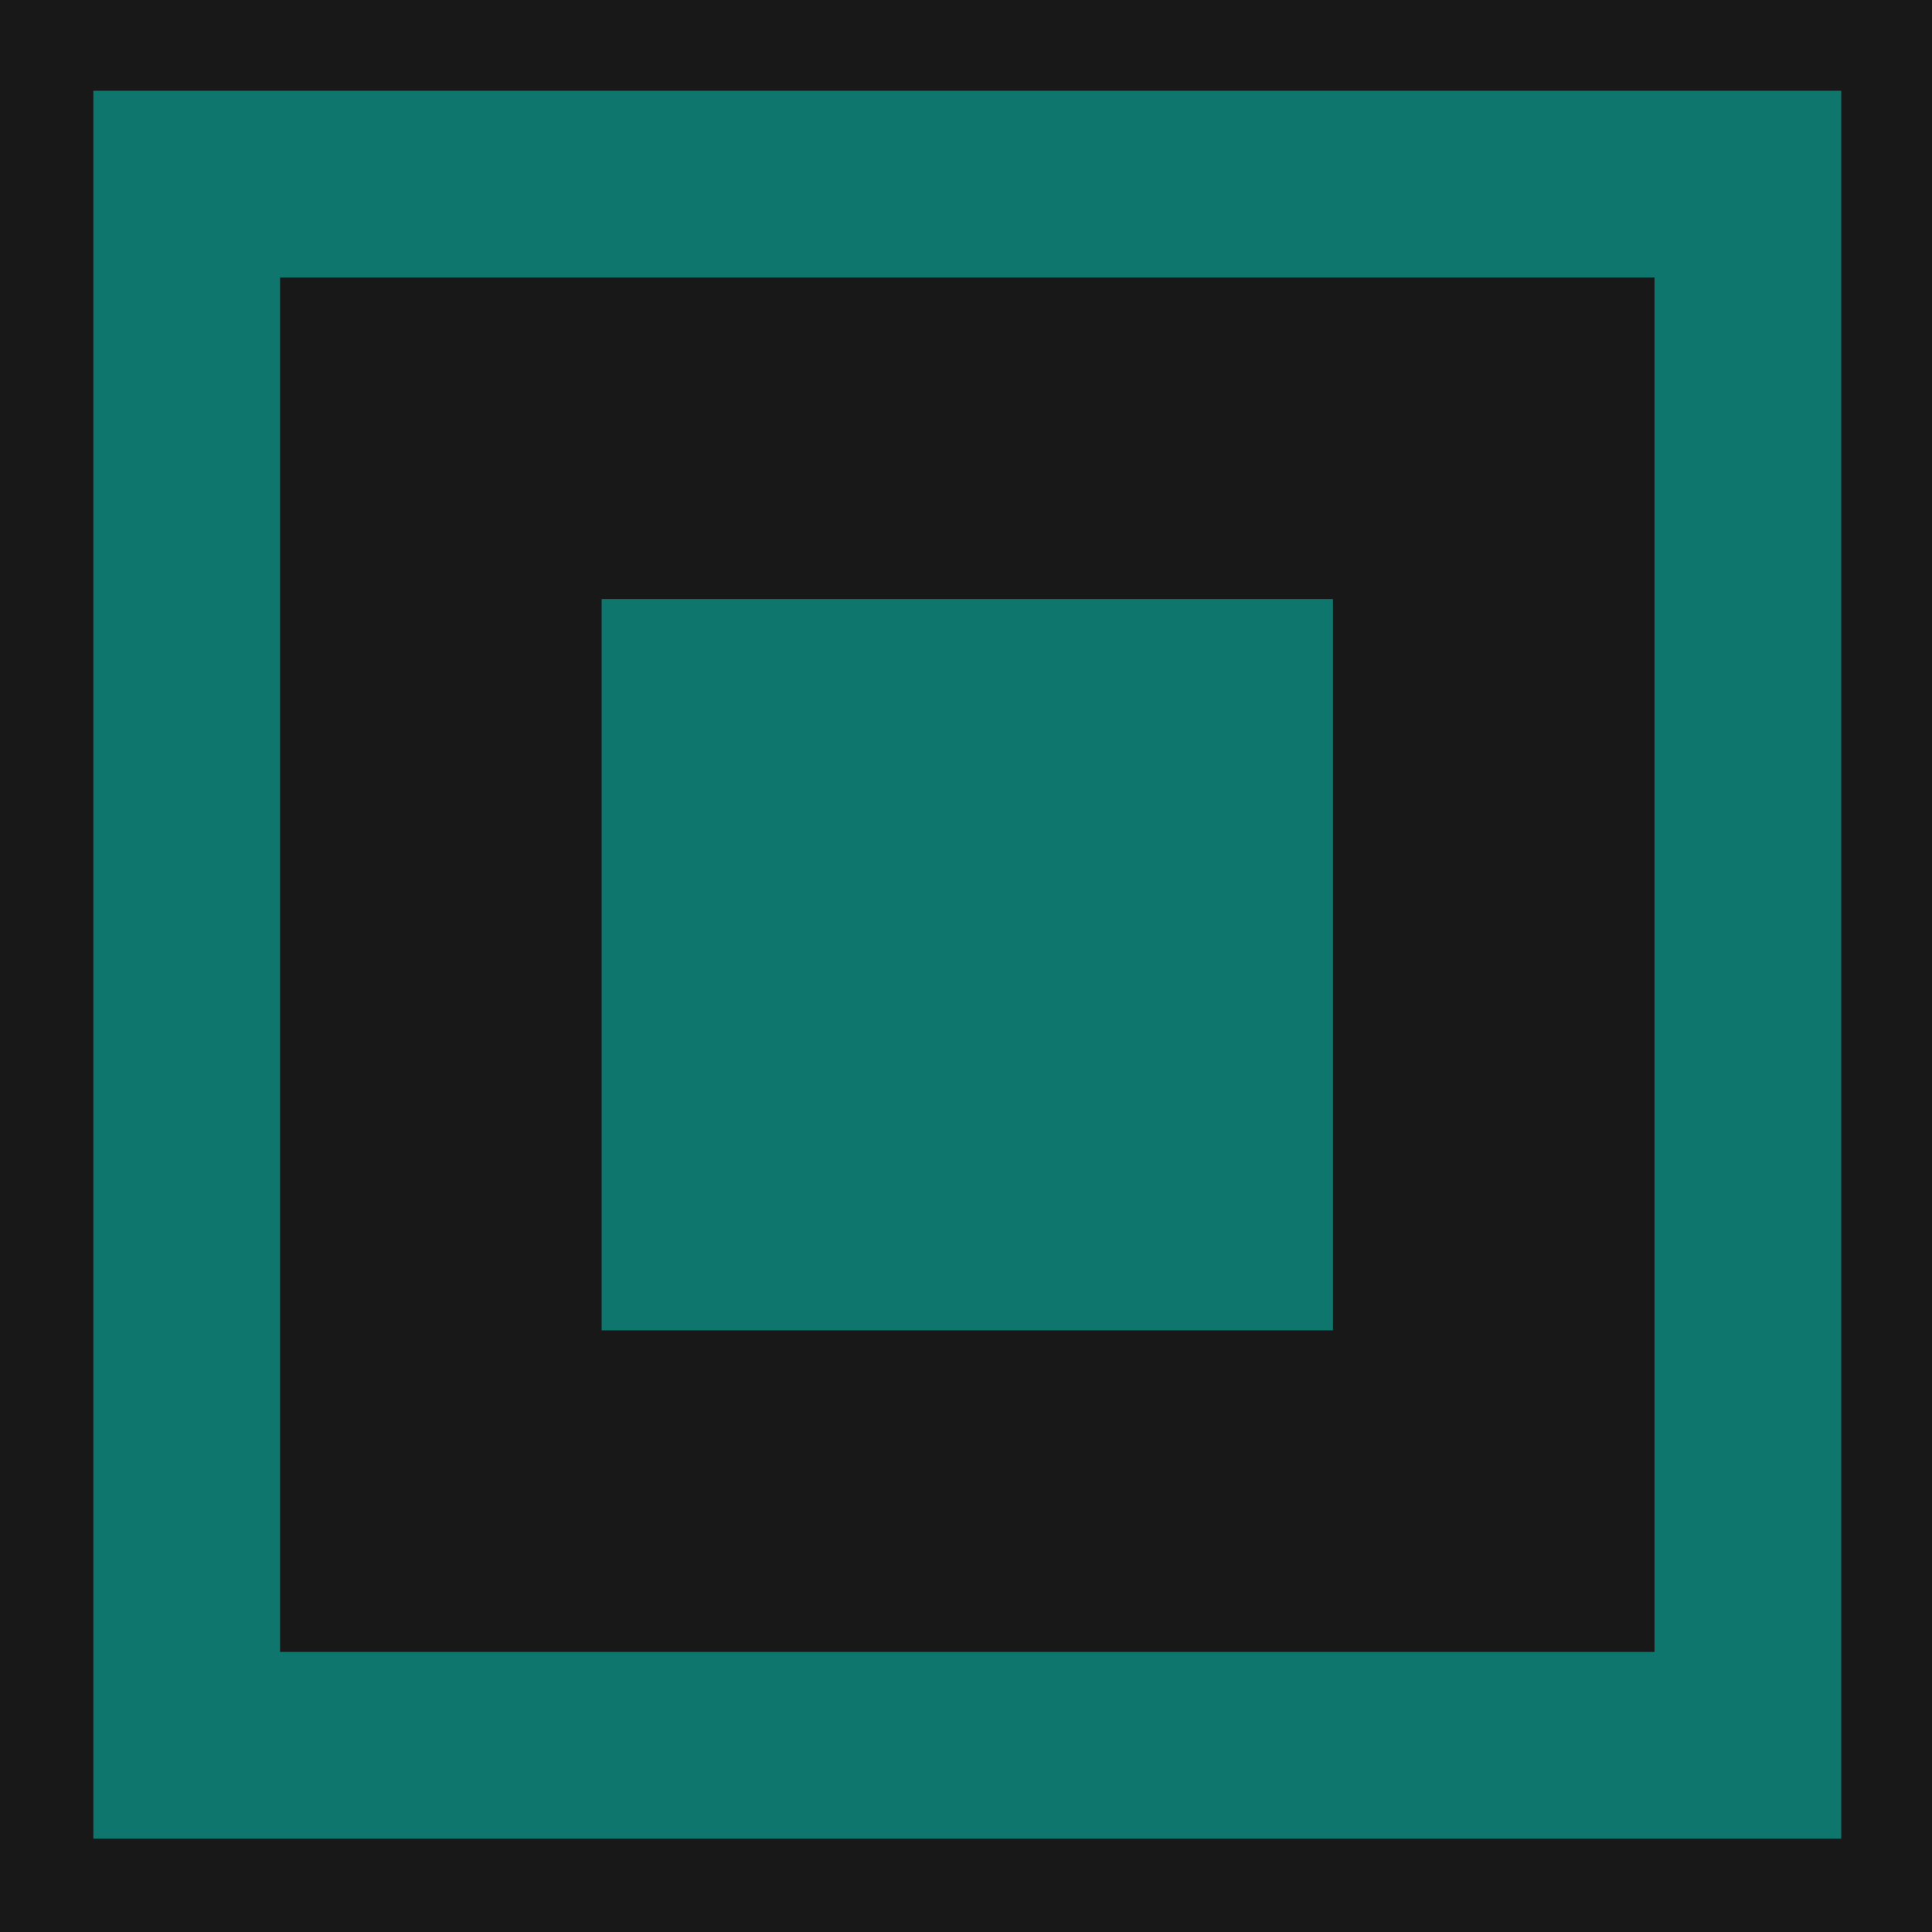
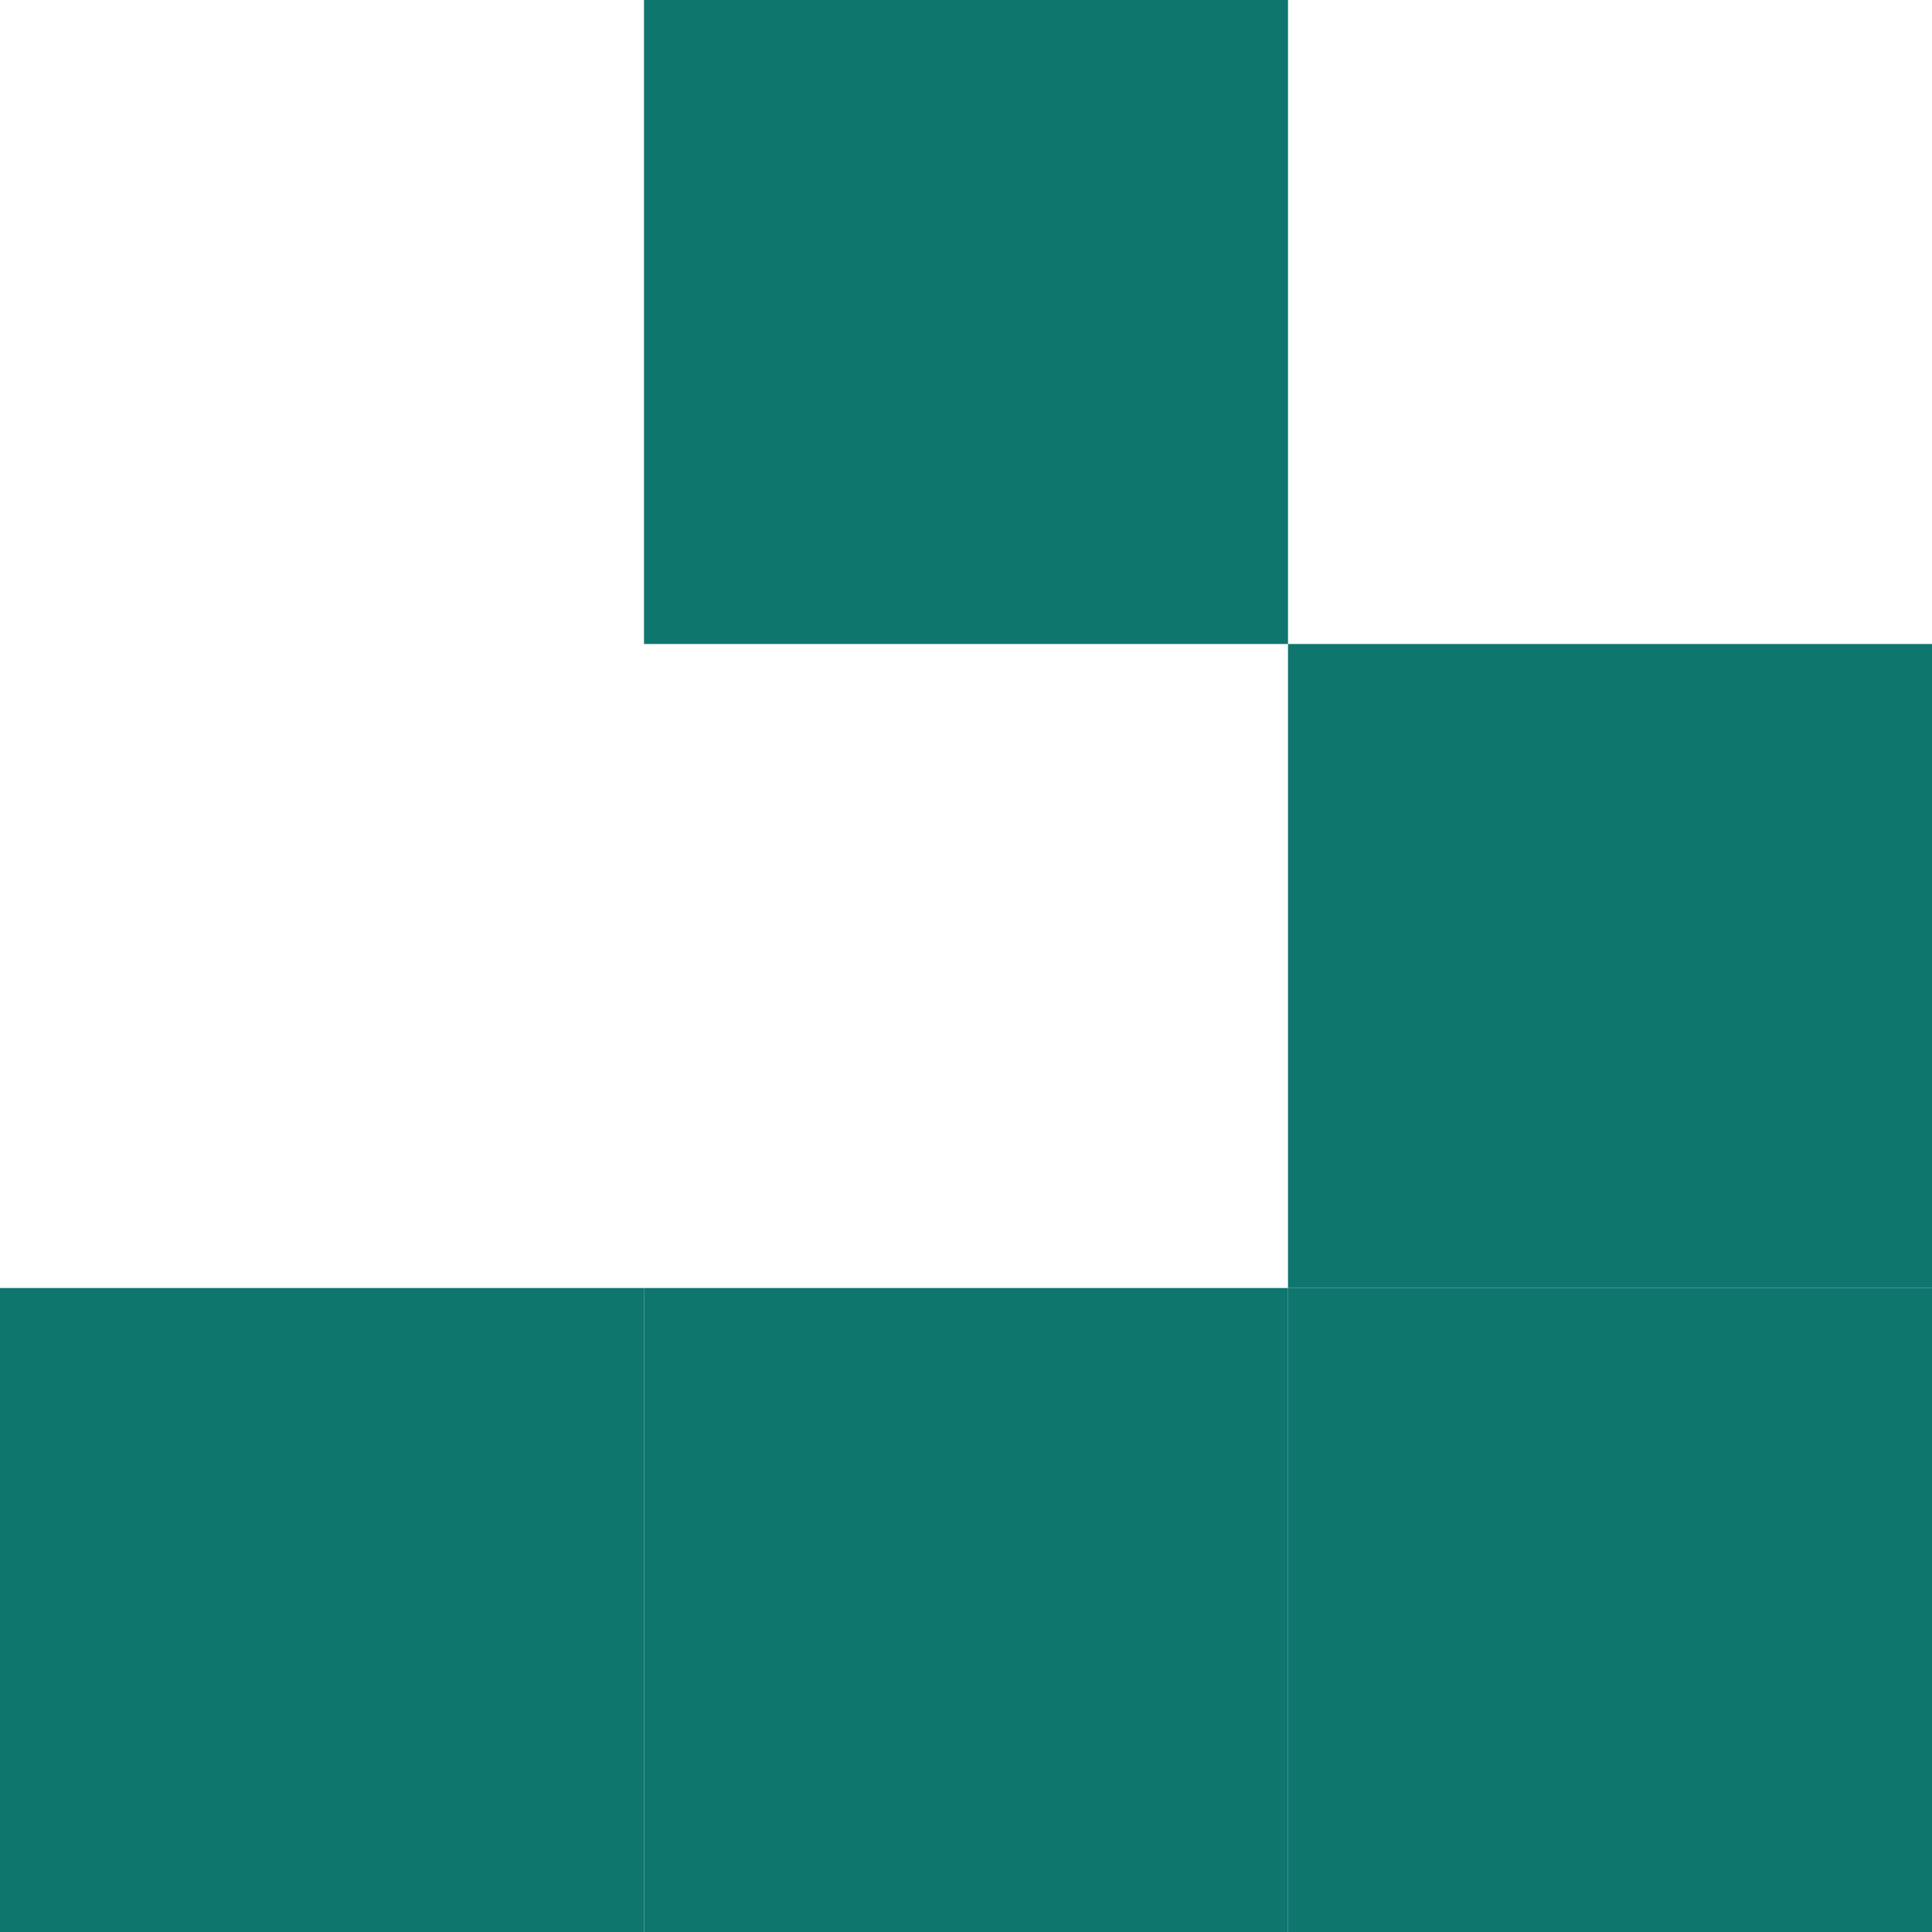
- <svg xmlns="http://www.w3.org/2000/svg" width="745" height="745" viewBox="0 0 745 745" fill="none">
-   <rect width="745" height="745" fill="#181818" />
-   <rect x="36" y="35" width="674" height="674" fill="#0F766E" />
-   <rect x="108" y="107" width="530" height="530" fill="#181818" />
-   <rect x="232" y="231" width="282" height="282" fill="#0F766E" />
+ <svg xmlns="http://www.w3.org/2000/svg" width="846" height="846" viewBox="0 0 846 846" fill="none">
+   <rect y="564" width="282" height="282" fill="#0F766E" />
+   <rect x="282" width="282" height="282" fill="#0F766E" />
+   <rect x="564" y="282" width="282" height="282" fill="#0F766E" />
+   <rect x="564" y="564" width="282" height="282" fill="#0F766E" />
+   <rect x="282" y="564" width="282" height="282" fill="#0F766E" />
</svg>
